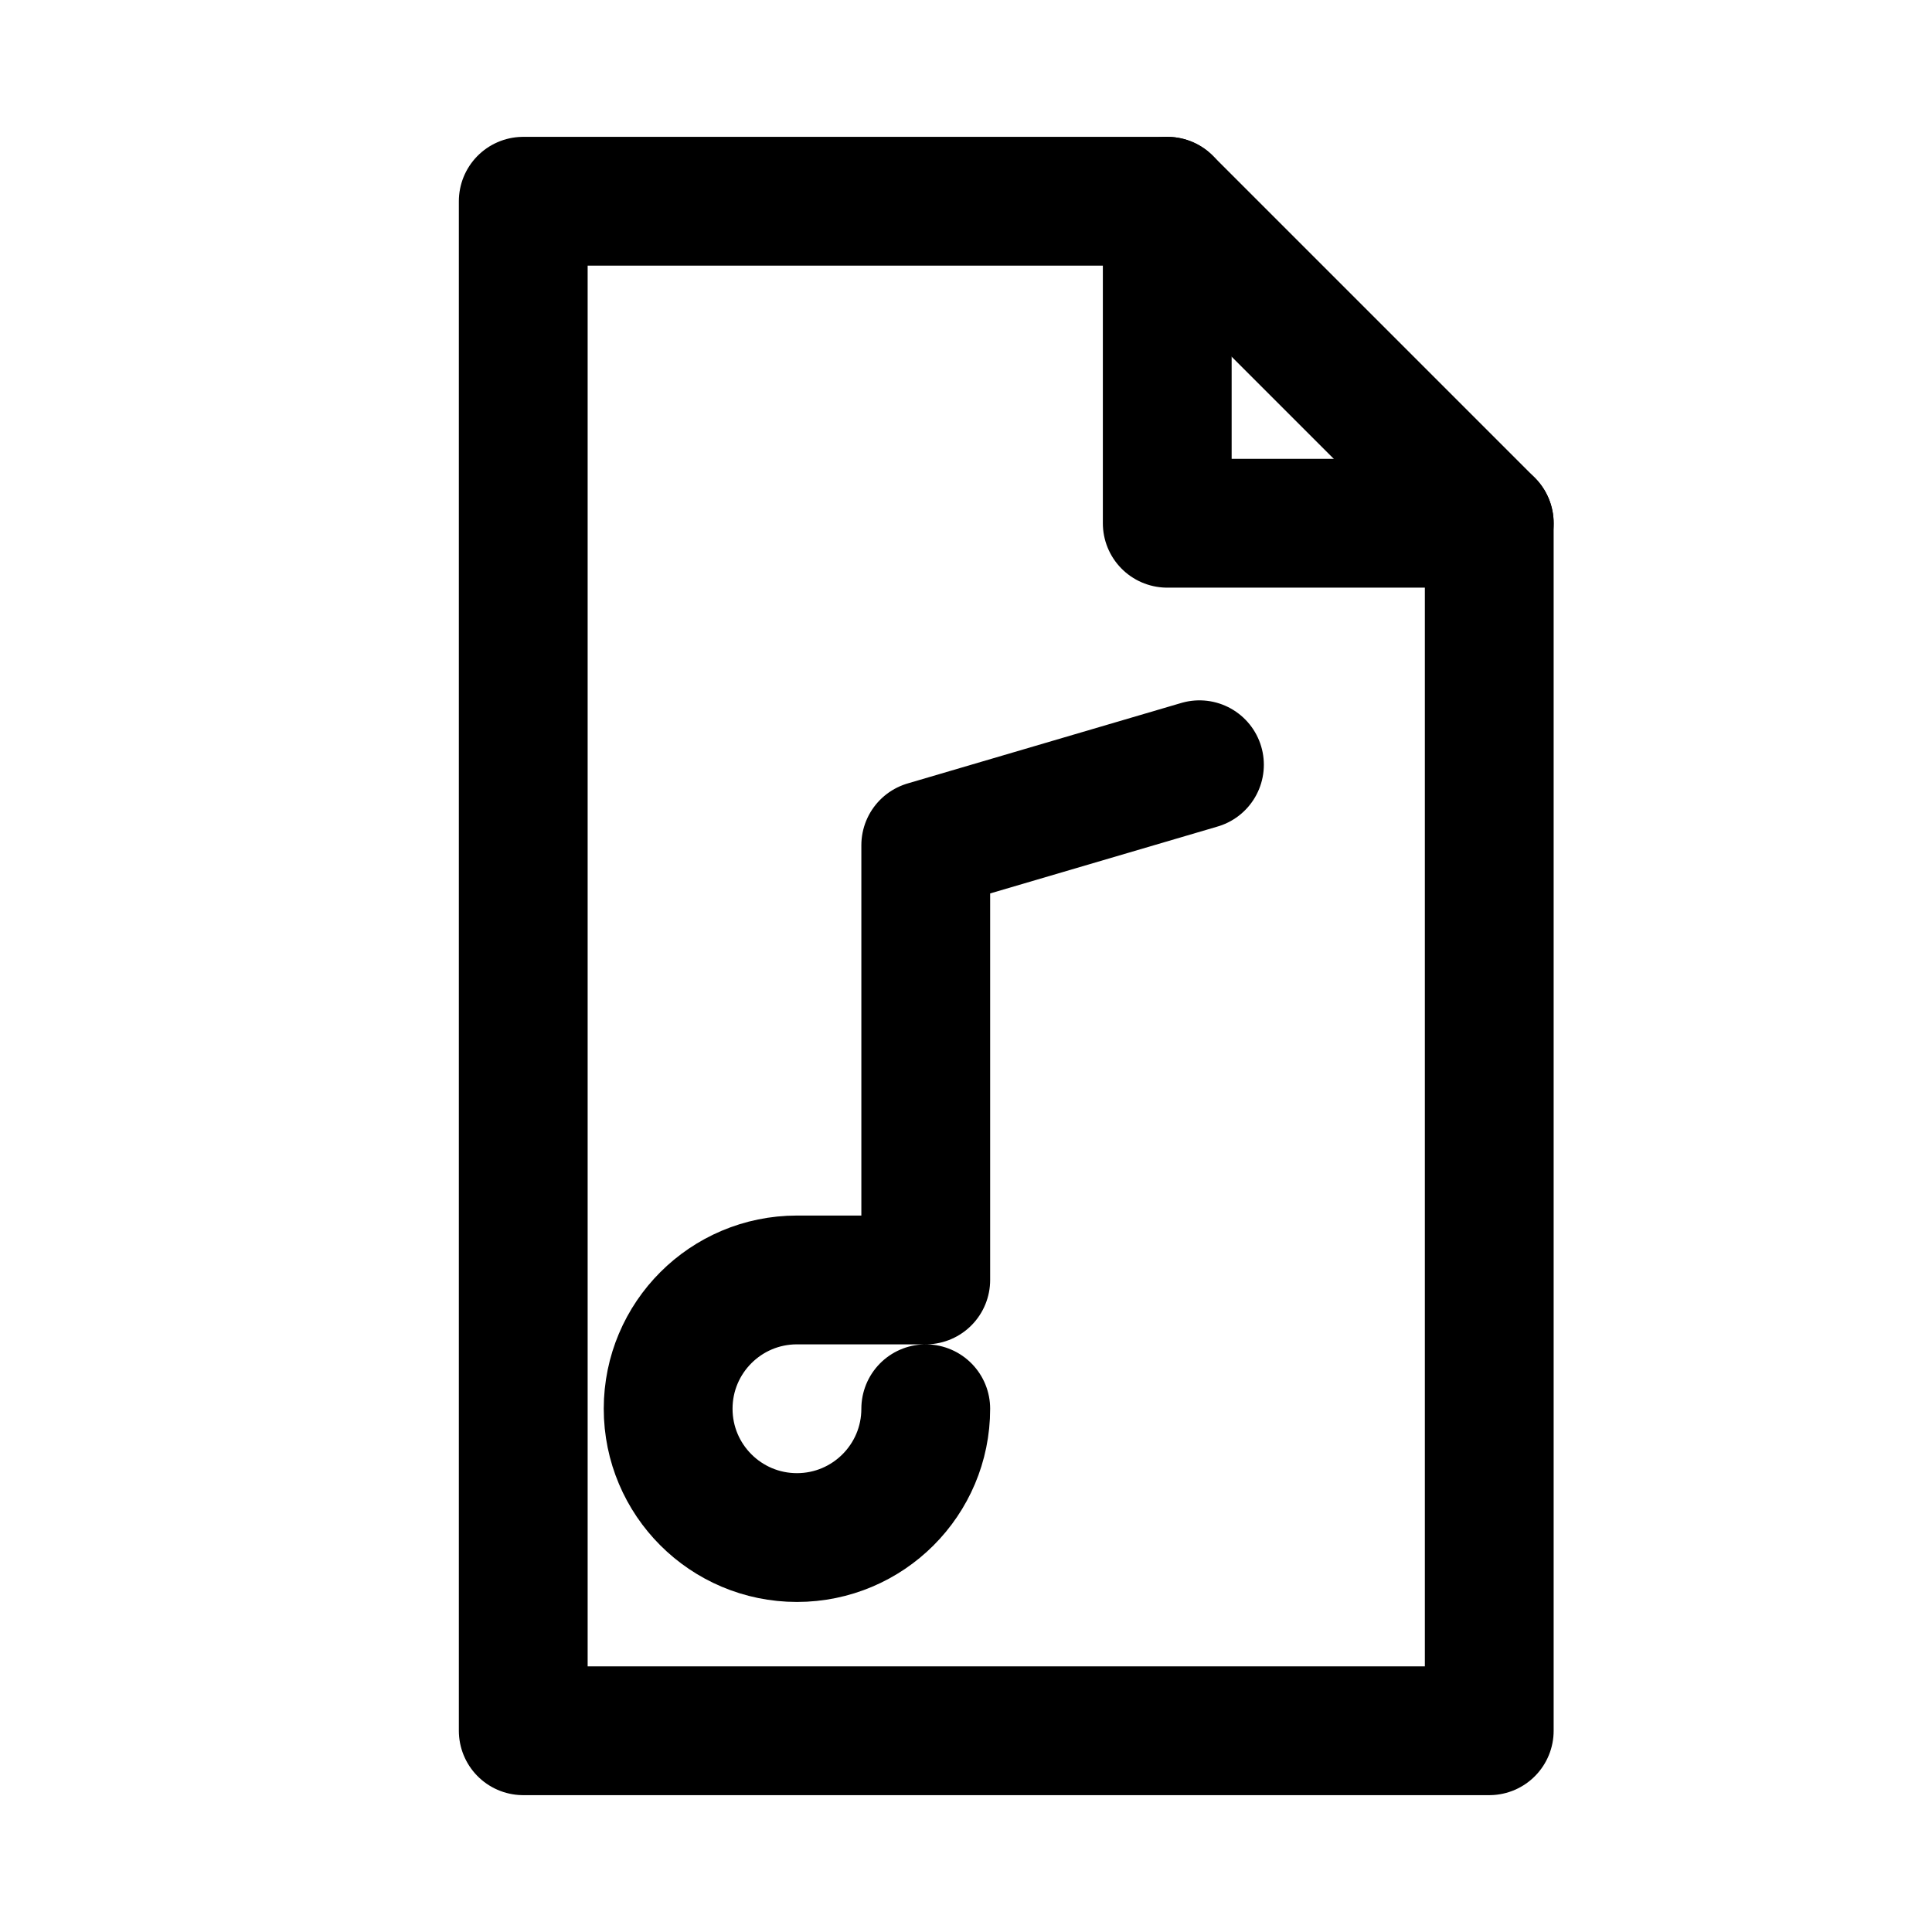
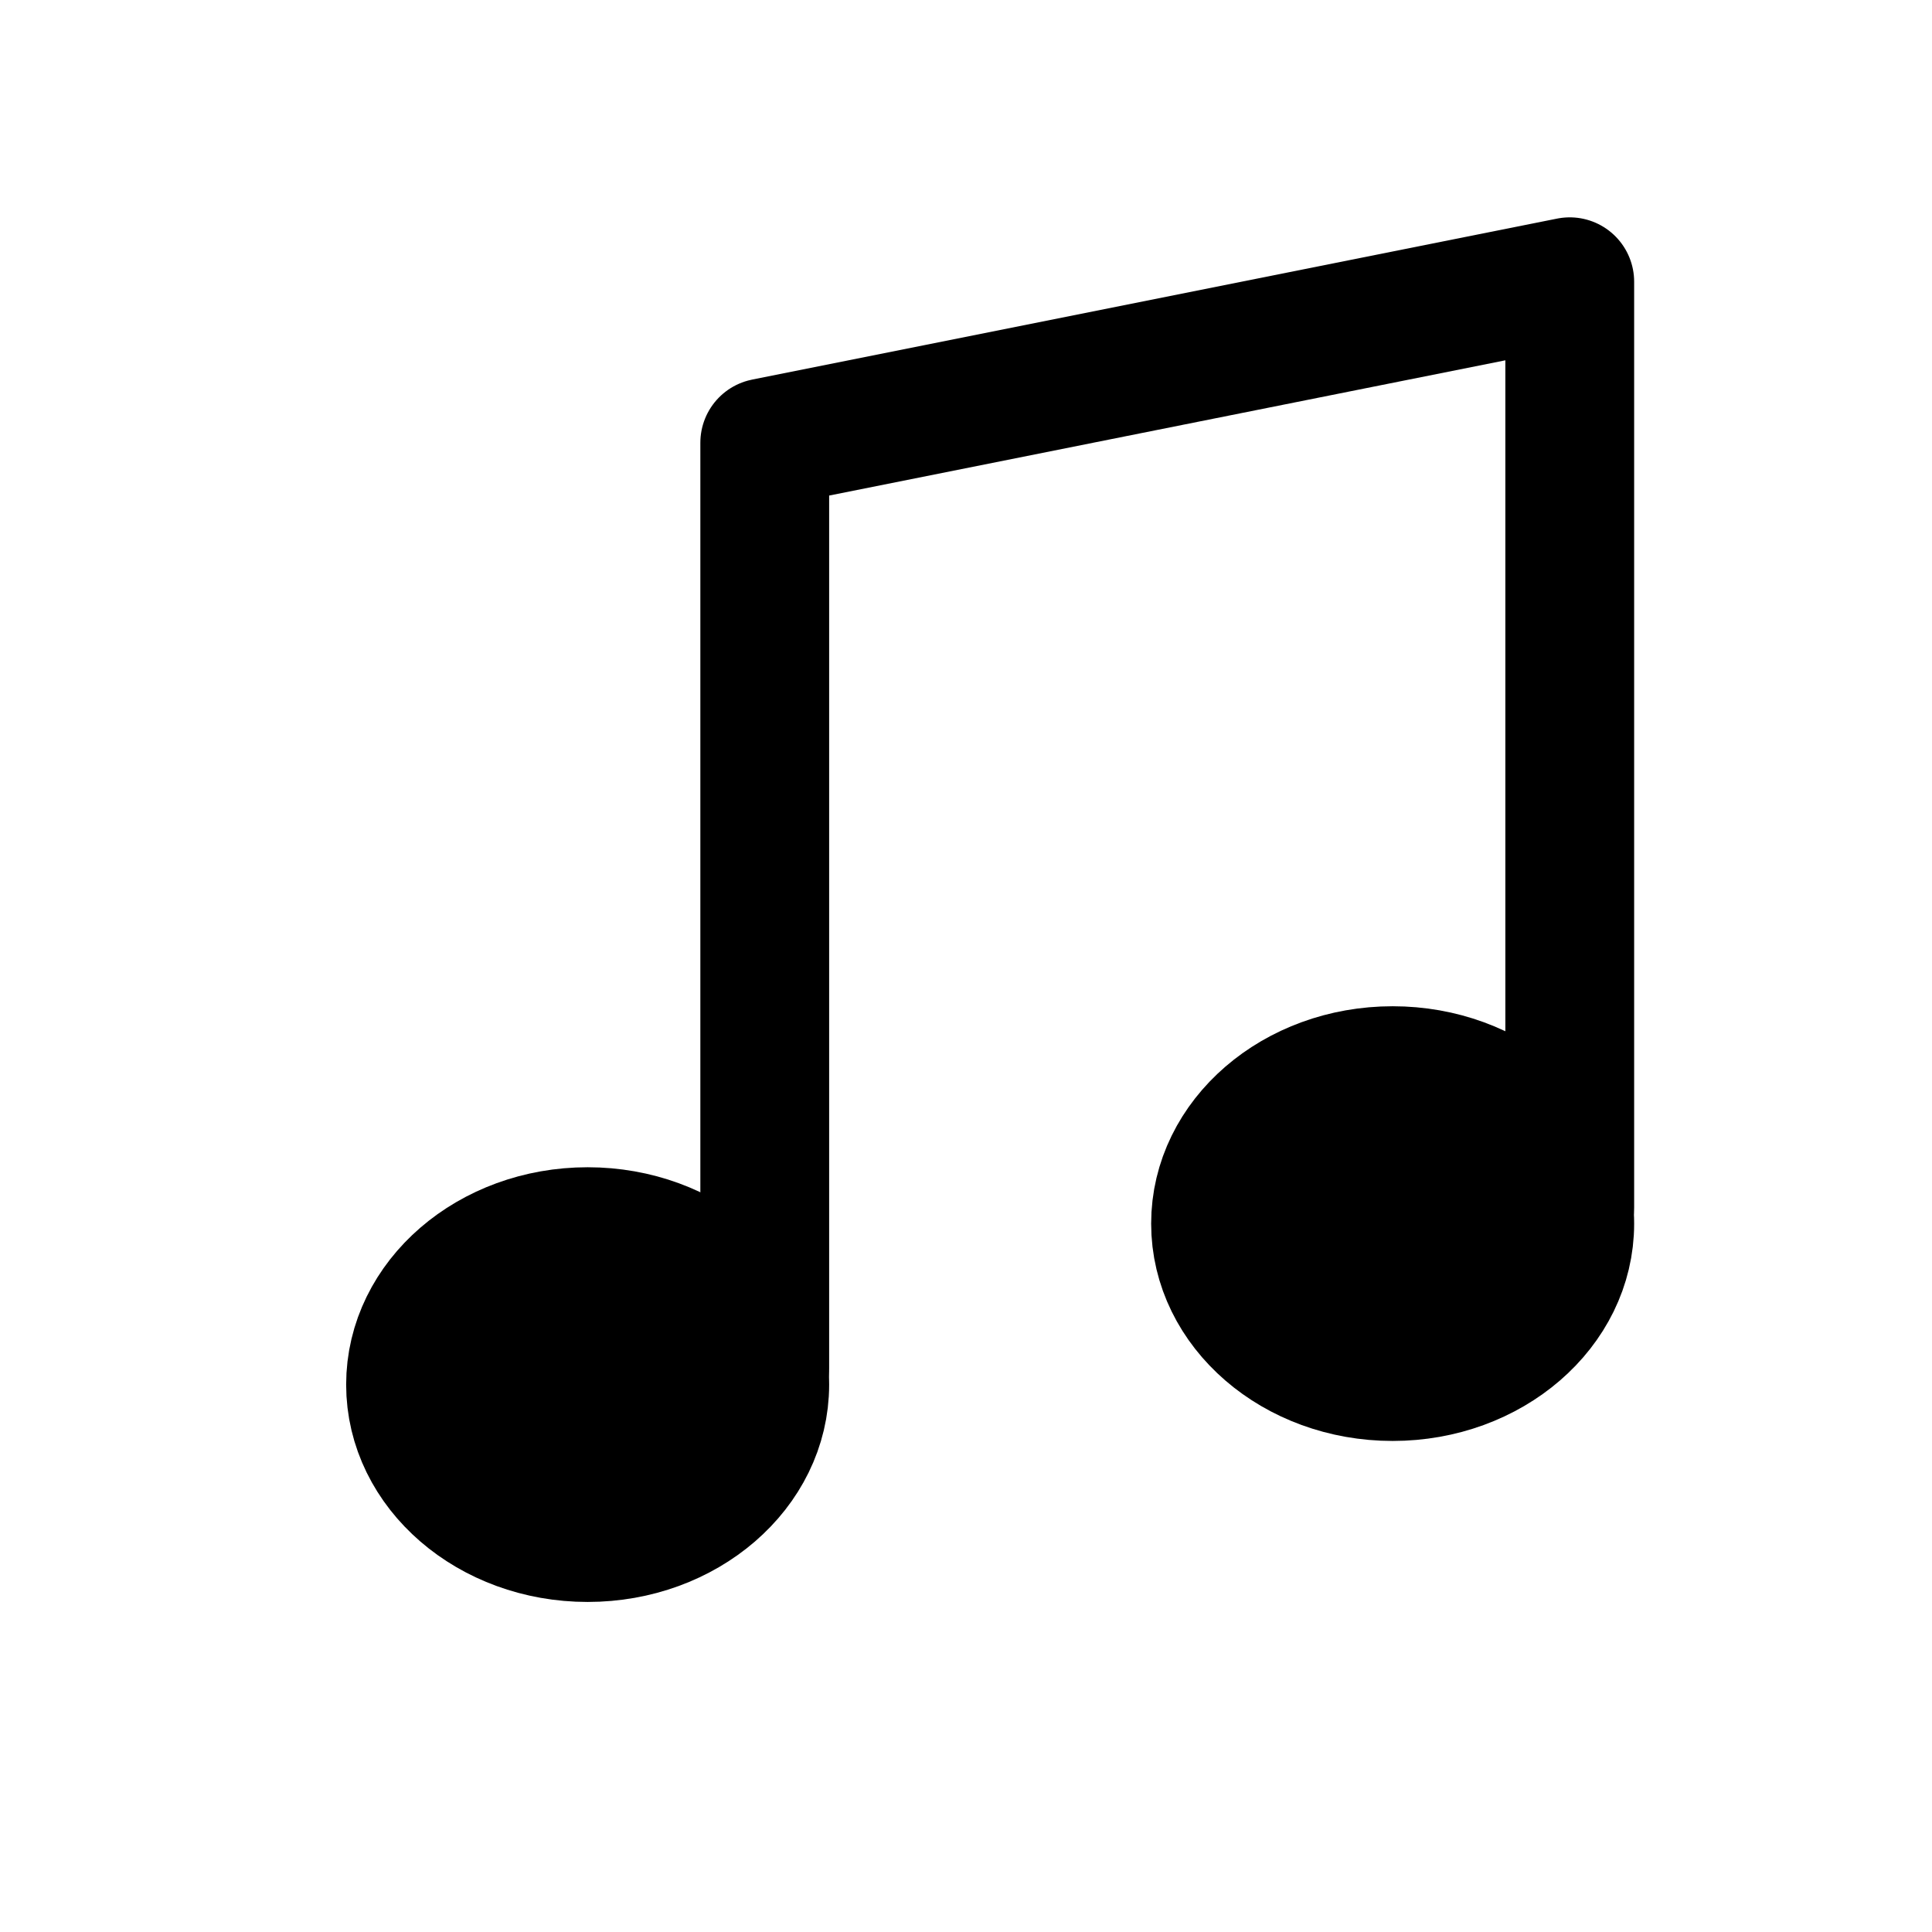
<svg xmlns="http://www.w3.org/2000/svg" width="24" height="24" viewBox="0 0 24 24" fill="none" stroke="black" stroke-width="1.6" stroke-linecap="round" stroke-linejoin="round">
-   <path d="M6.5 2.5h8l4 4v15h-12z" />
-   <path d="M14.5 2.5v4h4" />
-   <path d="M11.5 17.5a1.6 1.6 0 1 1-1.6-1.6h1.6v-5.4l3.4-1" />
+   <path d="M9.5 17V5.5l10-2V15" />
+   <ellipse cx="7.3" cy="17.2" rx="2.2" ry="1.9" fill="black" />
+   <ellipse cx="17.3" cy="15.2" rx="2.2" ry="1.9" fill="black" />
</svg>
